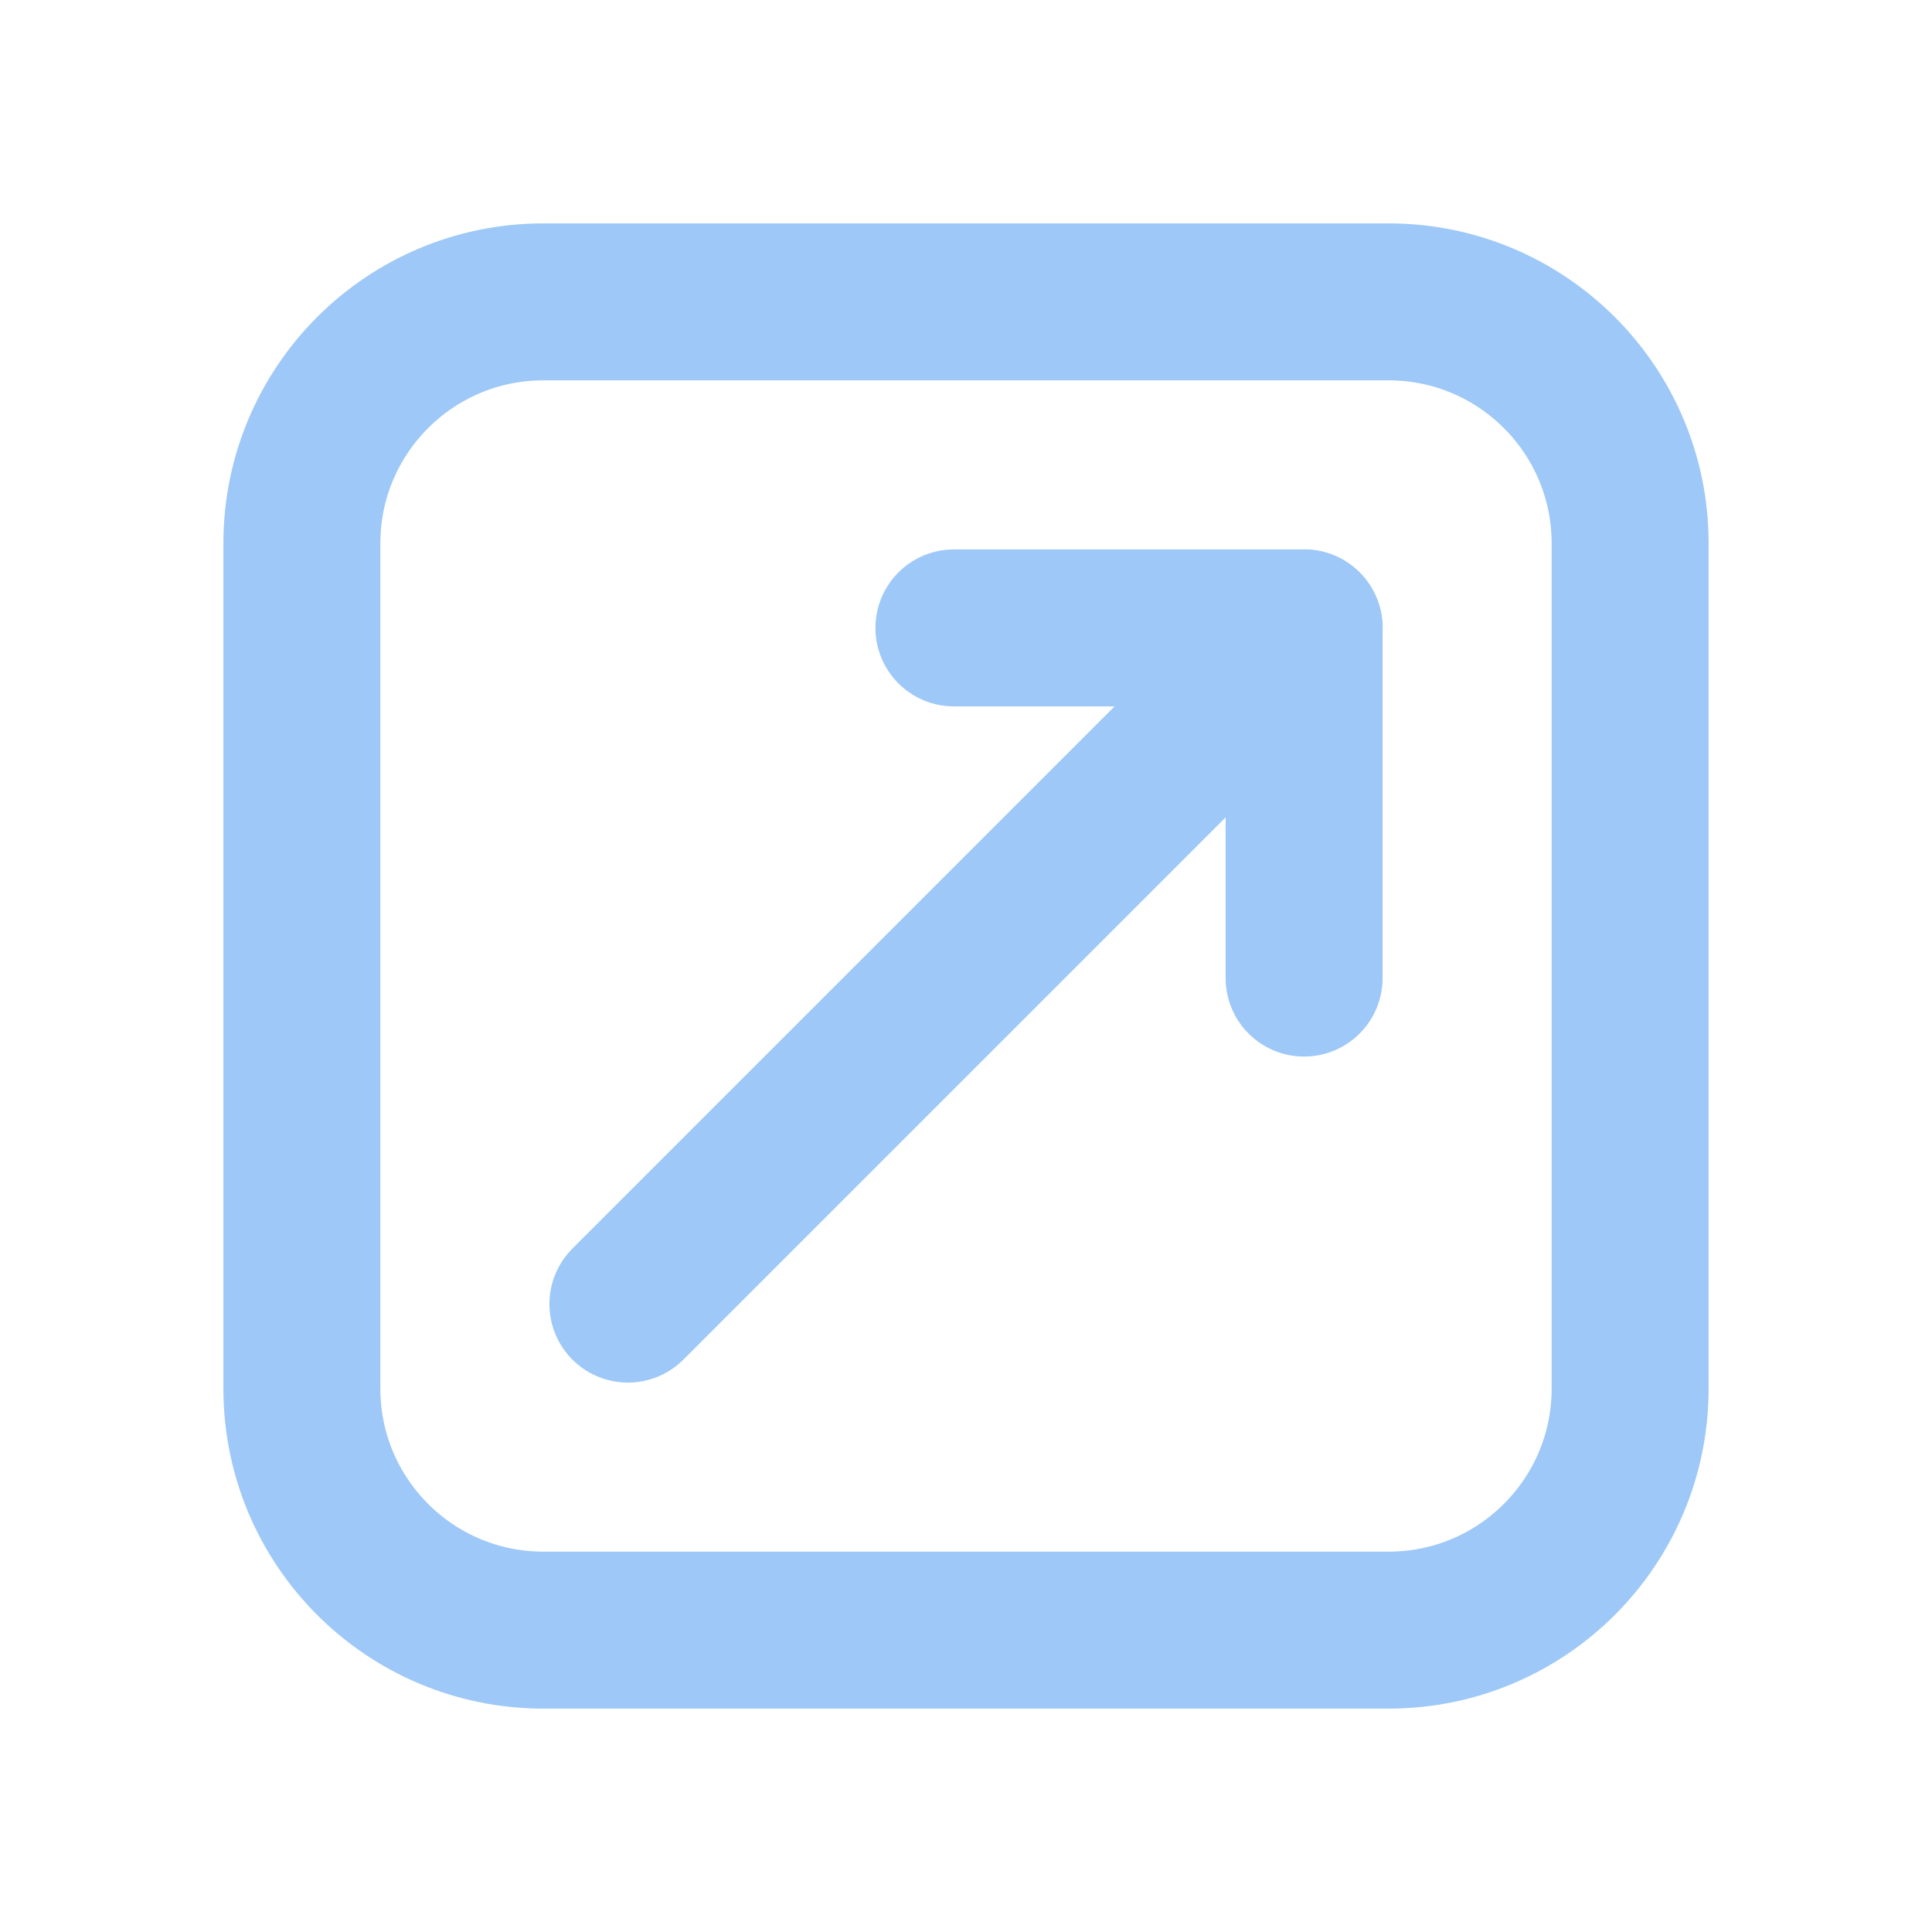
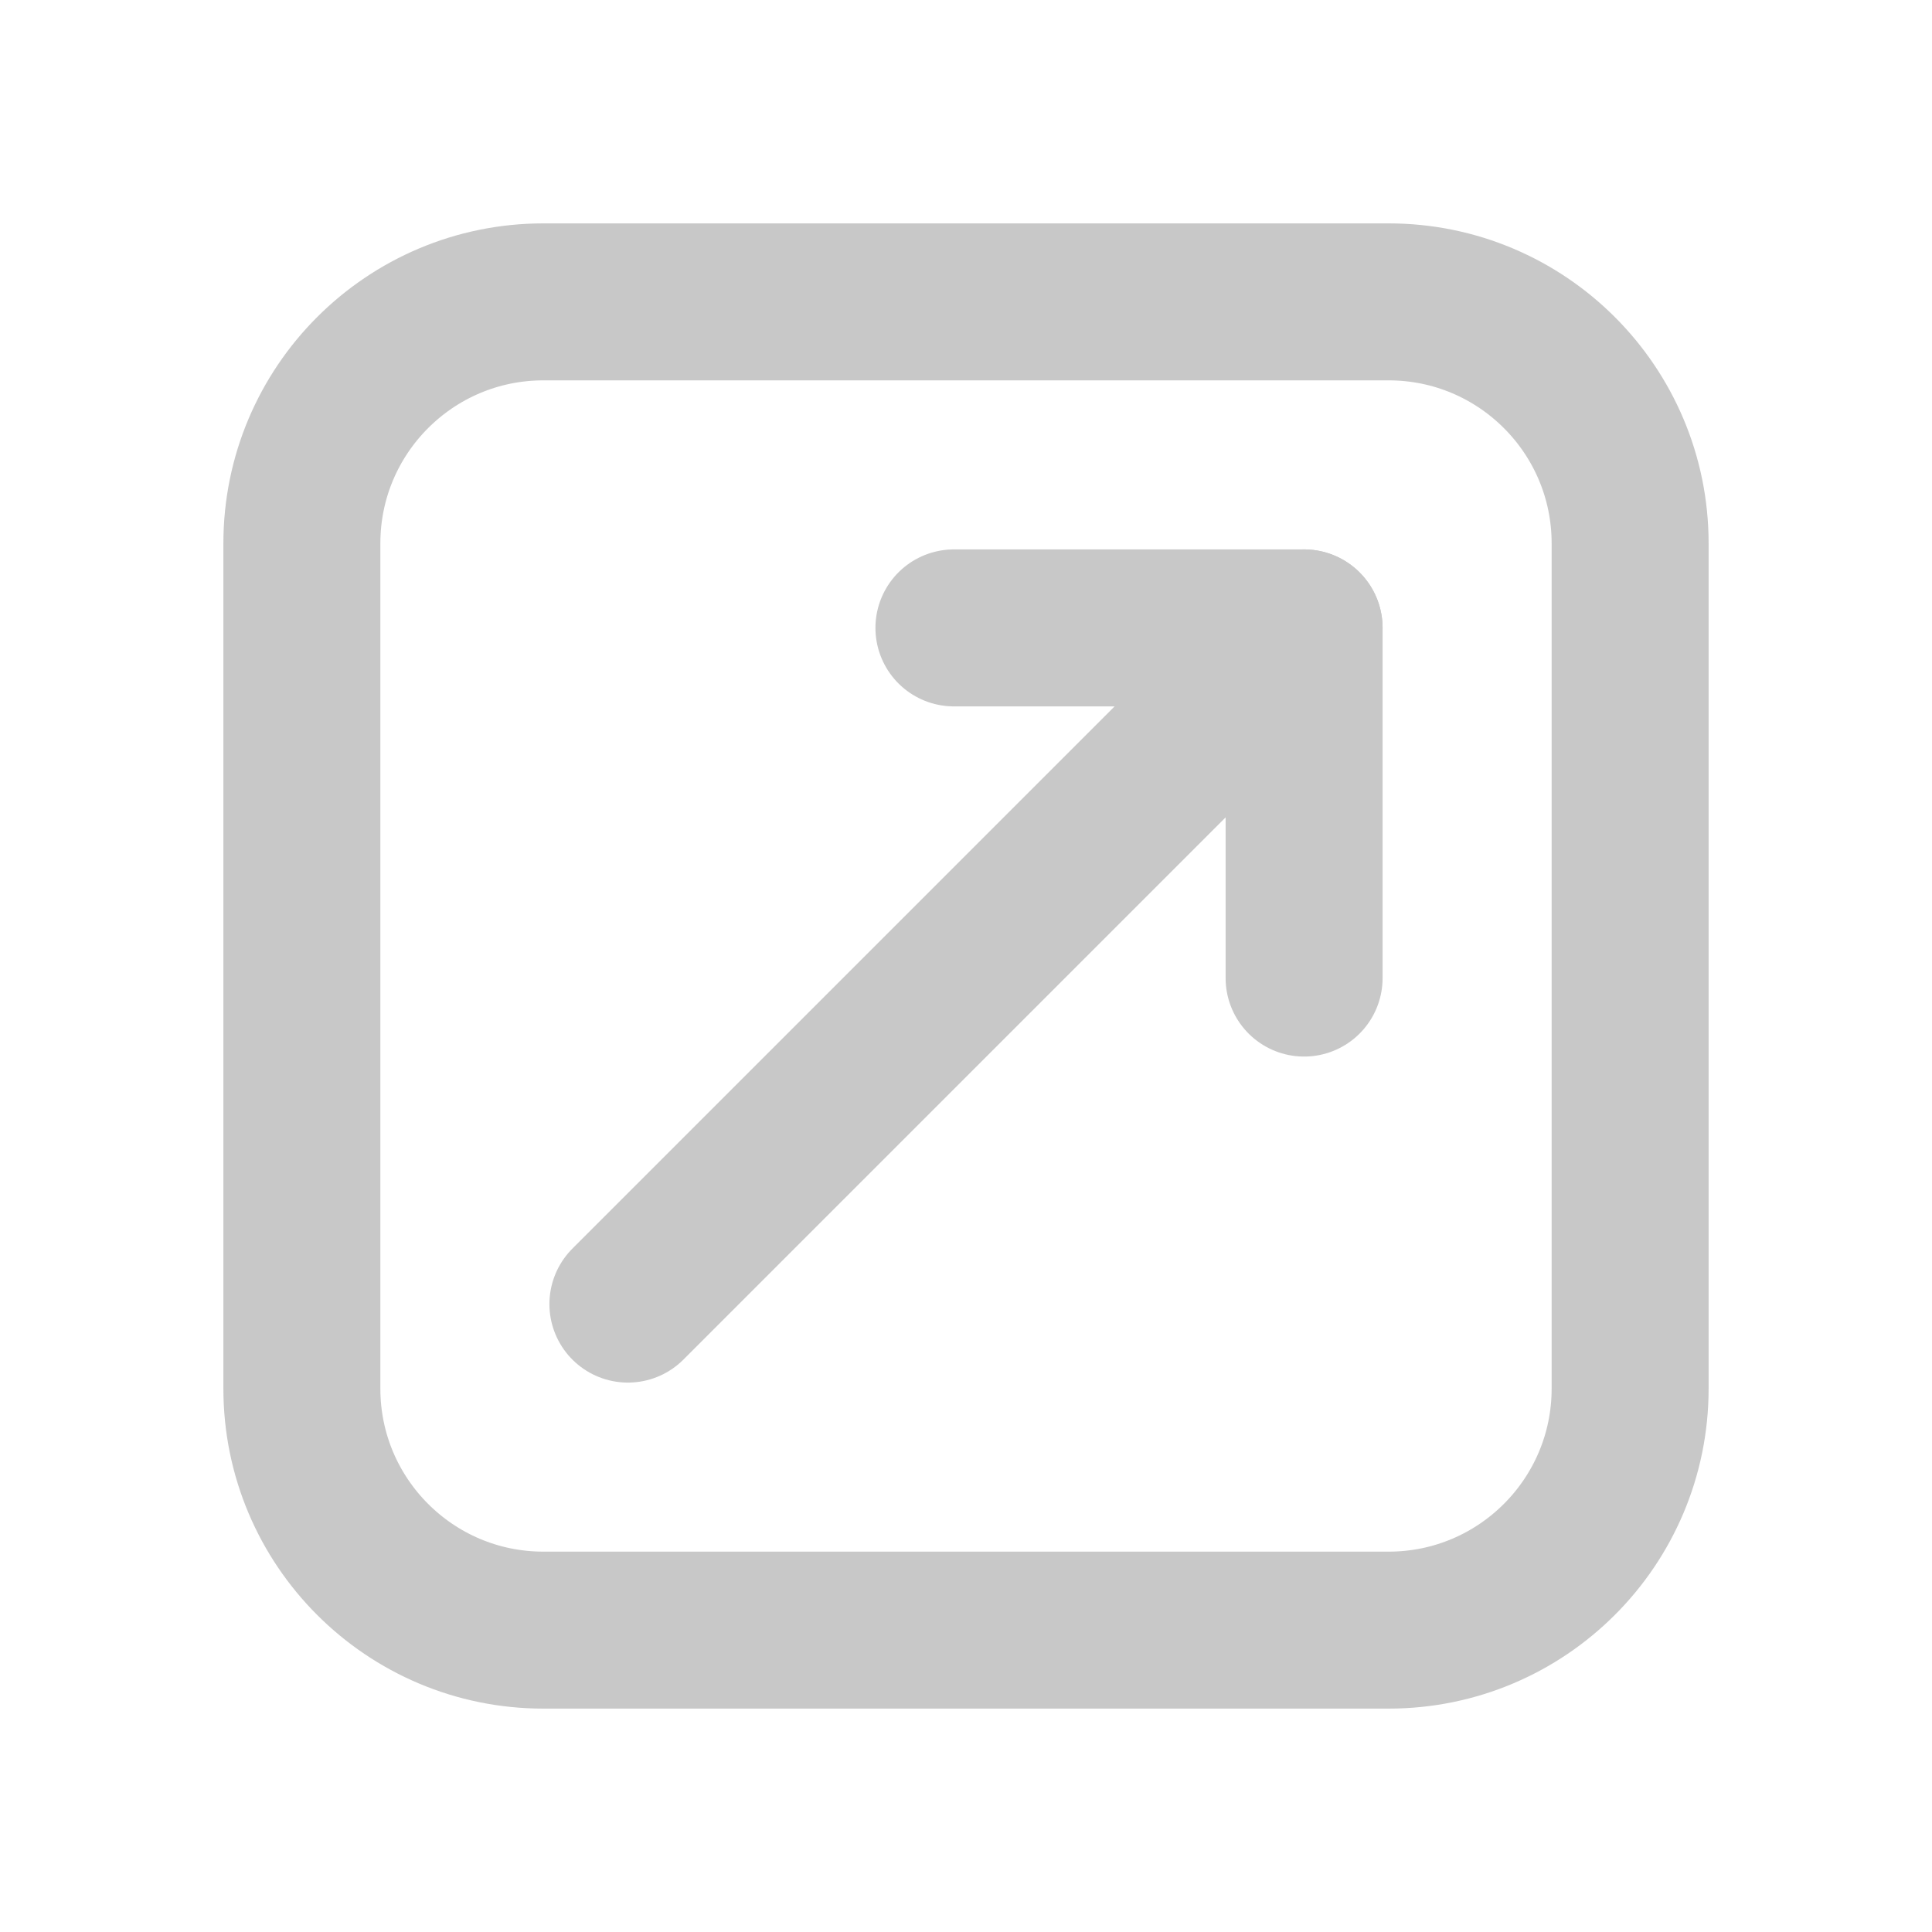
<svg xmlns="http://www.w3.org/2000/svg" width="16" height="16" viewBox="0 0 16 16" fill="none">
-   <rect x="2.5" y="2.5" width="11" height="11" rx="2" stroke="#9EC8F7" stroke-width="1.3" />
-   <path d="M5.2 10.8L10.8 5.2" stroke="#9EC8F7" stroke-width="1.3" stroke-linecap="round" />
-   <path d="M7.9 5.2H10.8V8.1" stroke="#9EC8F7" stroke-width="1.3" stroke-linecap="round" stroke-linejoin="round" />
+   <rect x="2.5" y="2.5" width="11" height="11" rx="2" stroke="#c8c8c8" stroke-width="1.3" />
+   <path d="M5.2 10.8L10.8 5.2" stroke="#c8c8c8" stroke-width="1.3" stroke-linecap="round" />
+   <path d="M7.9 5.2H10.8V8.1" stroke="#c8c8c8" stroke-width="1.3" stroke-linecap="round" stroke-linejoin="round" />
</svg>
